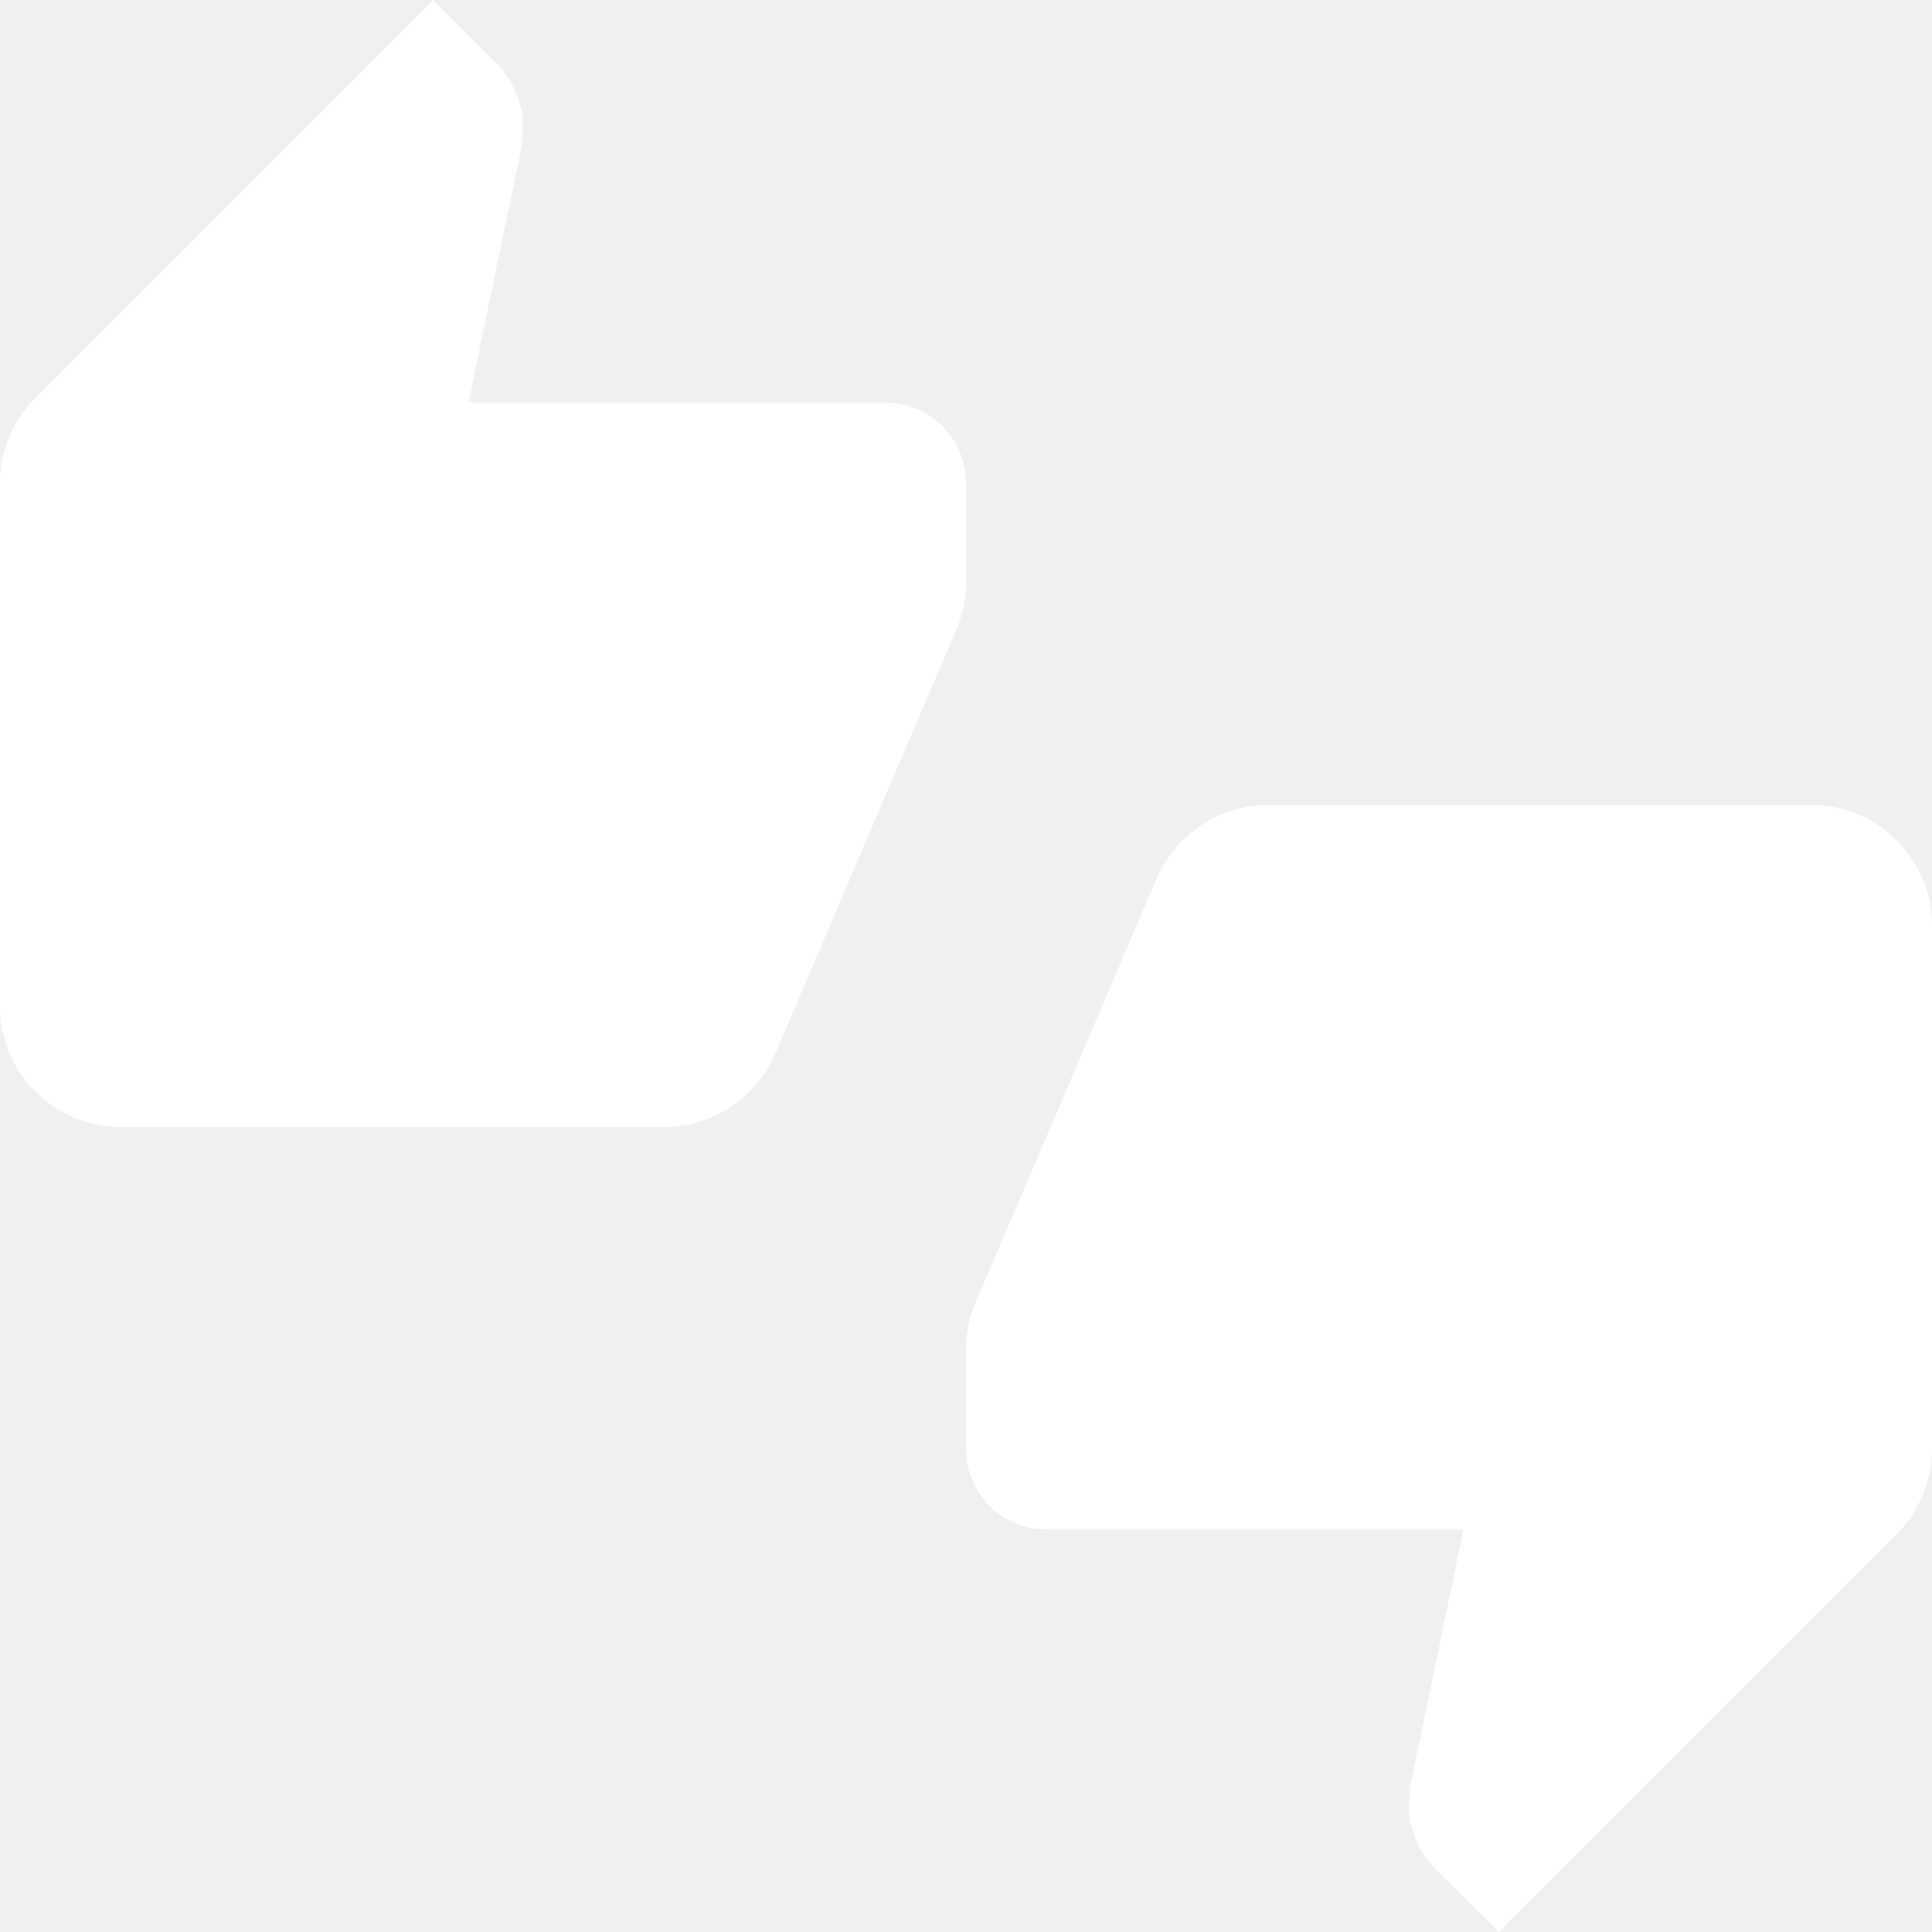
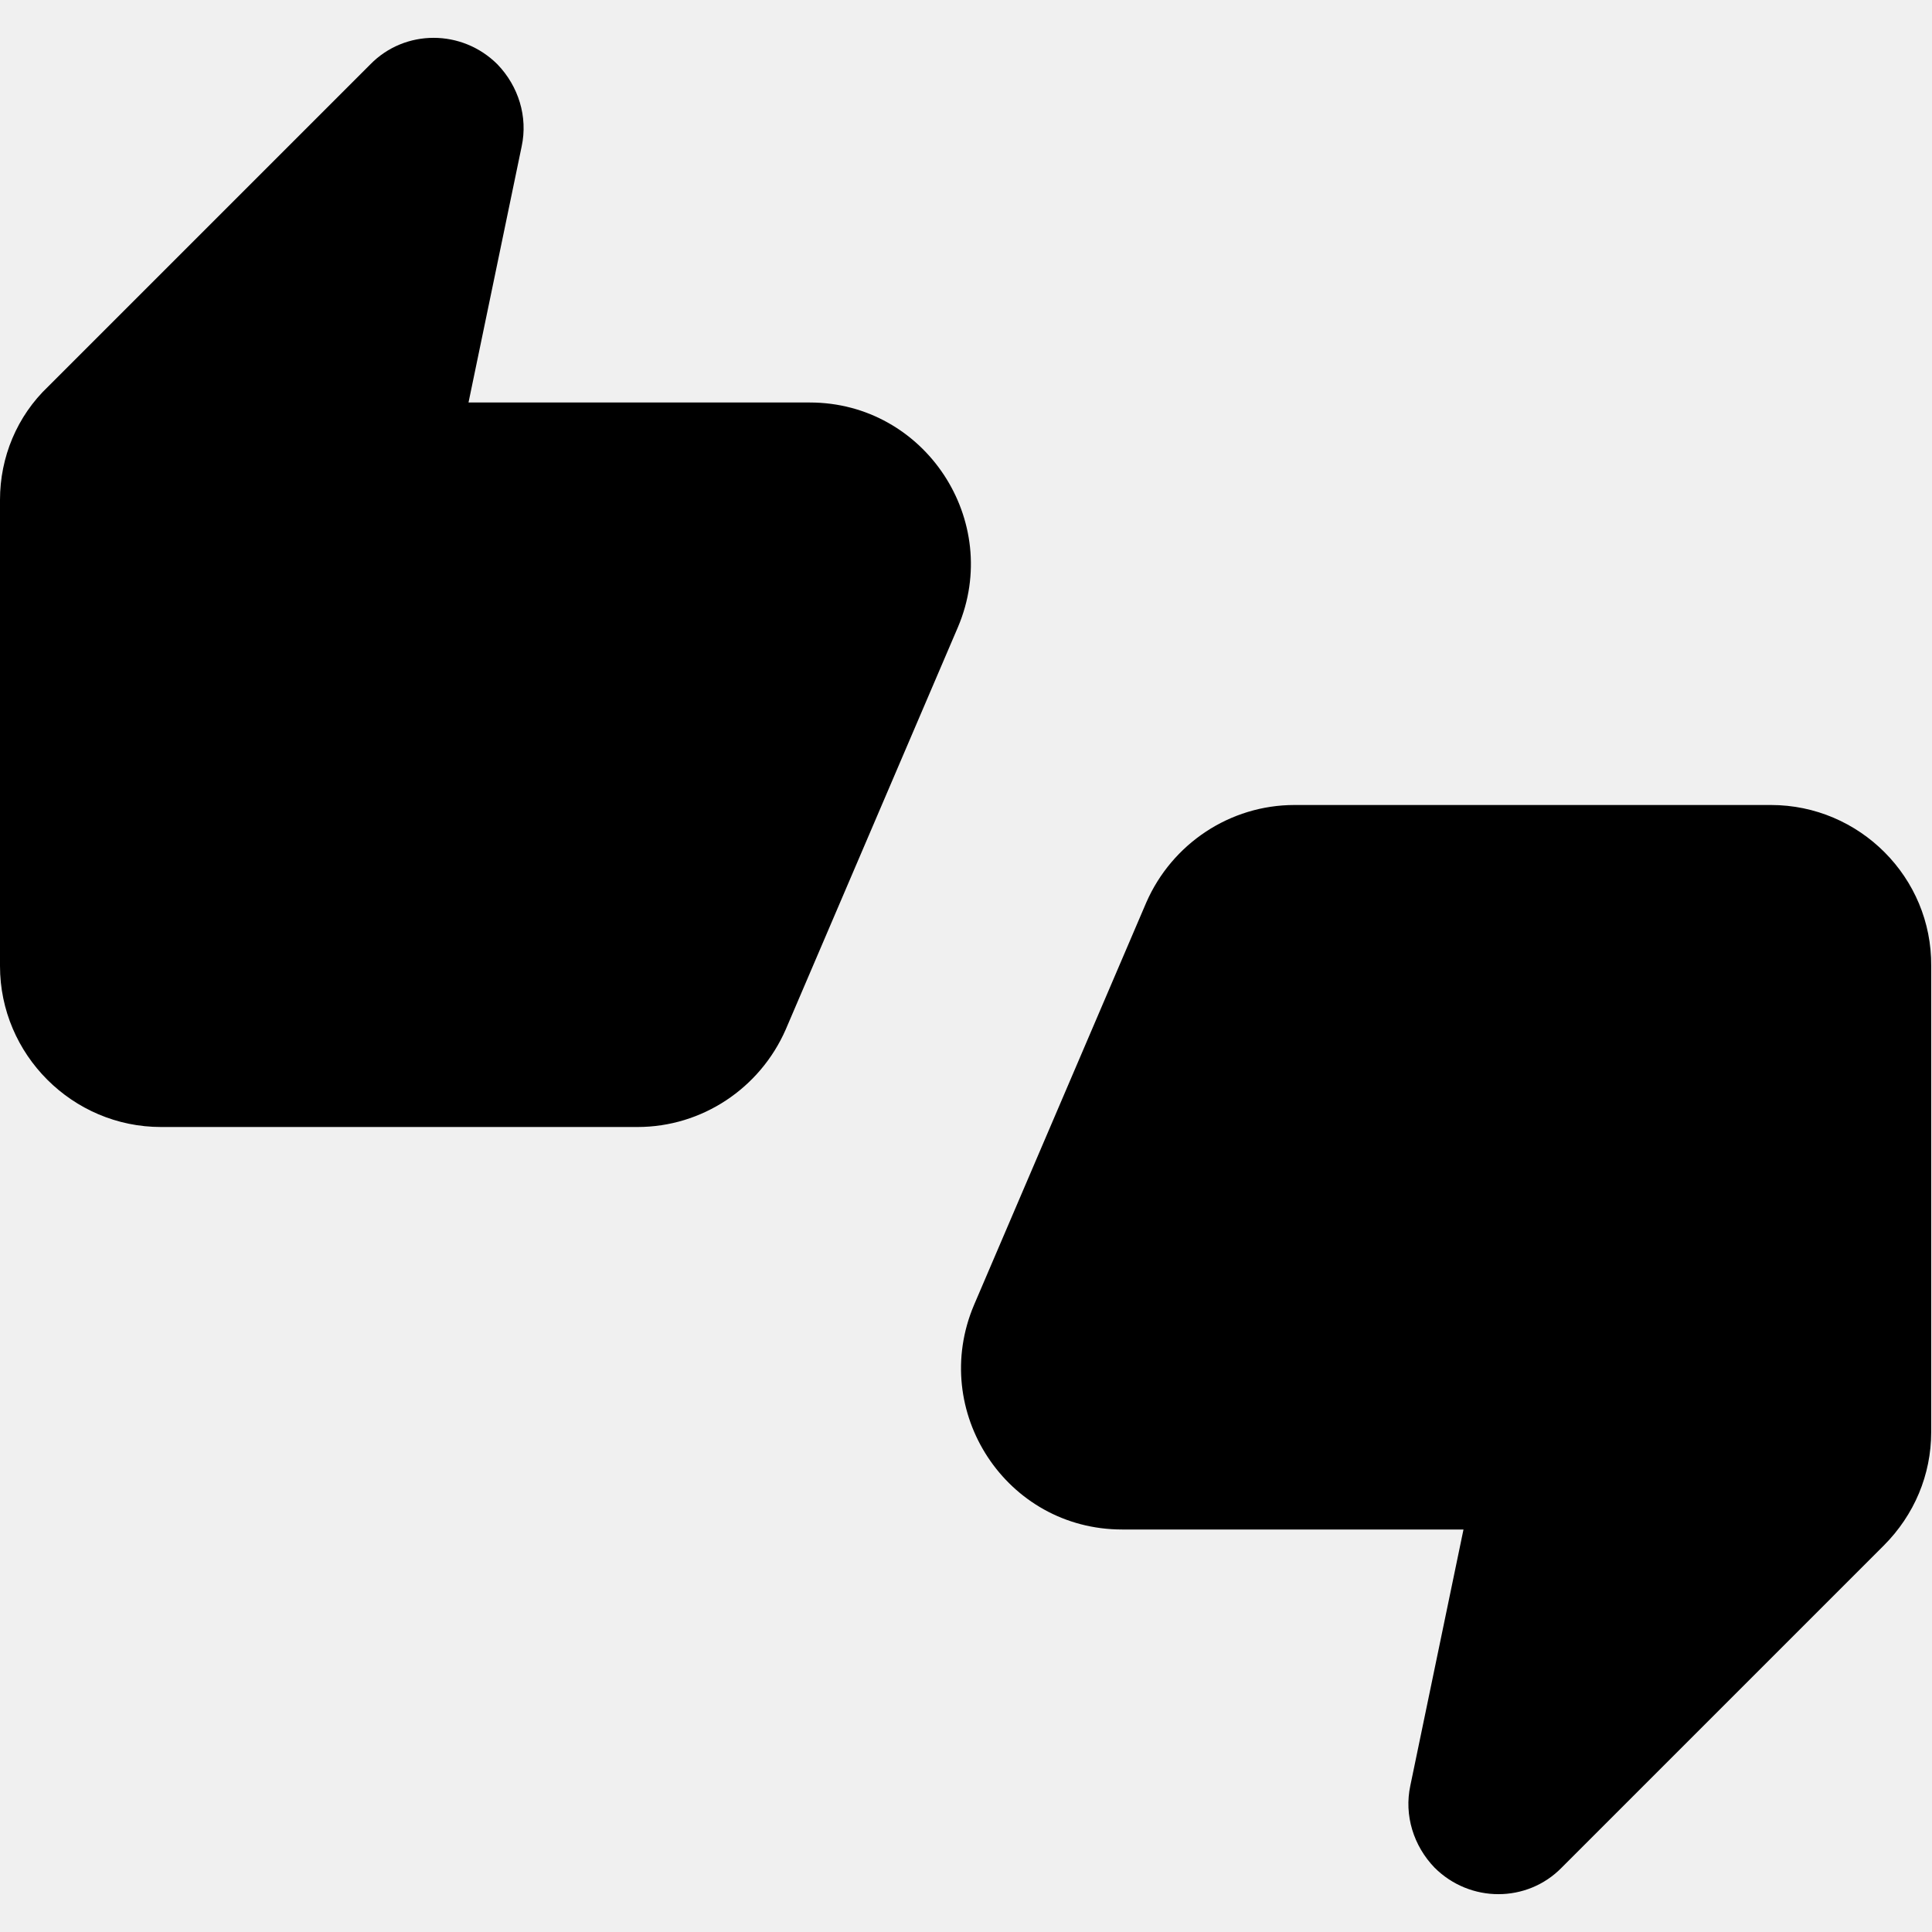
- <svg xmlns="http://www.w3.org/2000/svg" viewBox="0 0 24 24" fill="#fff">
-   <path d="M0 0h24v24H0z" fill="none" />
-   <path d="M12 6c0-.55-.45-1-1-1H5.82l.66-3.18.02-.23c0-.31-.13-.59-.33-.8L5.38 0 .44 4.94C.17 5.21 0 5.59 0 6v6.5c0 .83.67 1.5 1.5 1.5h6.75c.62 0 1.15-.38 1.38-.91l2.26-5.29c.07-.17.11-.36.11-.55V6zm10.5 4h-6.75c-.62 0-1.15.38-1.38.91l-2.26 5.29c-.07.17-.11.36-.11.55V18c0 .55.45 1 1 1h5.18l-.66 3.18-.02.24c0 .31.13.59.33.8l.79.78 4.94-4.94c.27-.27.44-.65.44-1.06v-6.5c0-.83-.67-1.5-1.5-1.5z" />
+ <svg xmlns="http://www.w3.org/2000/svg" viewBox="0 0 24 24" fill="#000000">
+   <path d="M0 0h24v24H0V0zm0 0h24v24H0V0z" fill="none" />
+   <path d="M10.06 5H5.82l.66-3.18c.08-.37-.04-.75-.3-1.02C5.74.36 5.03.36 4.6.8l-4 4c-.39.37-.6.88-.6 1.41V12c0 1.1.9 2 2 2h5.92c.8 0 1.52-.48 1.84-1.21l2.14-5C12.46 6.47 11.49 5 10.06 5zM22 10h-5.92c-.8 0-1.52.48-1.84 1.21l-2.14 5c-.56 1.32.4 2.79 1.84 2.79h4.24l-.66 3.18c-.08.37.04.75.3 1.02.44.44 1.15.44 1.58 0l4-4c.38-.38.59-.88.59-1.41V12c.01-1.1-.89-2-1.99-2z" />
</svg>
